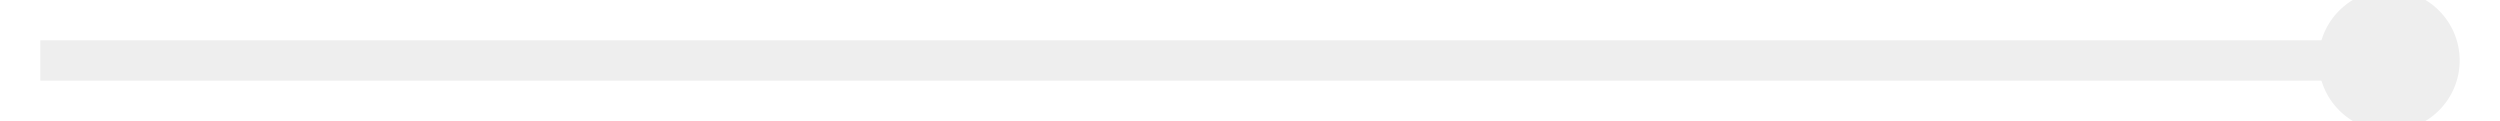
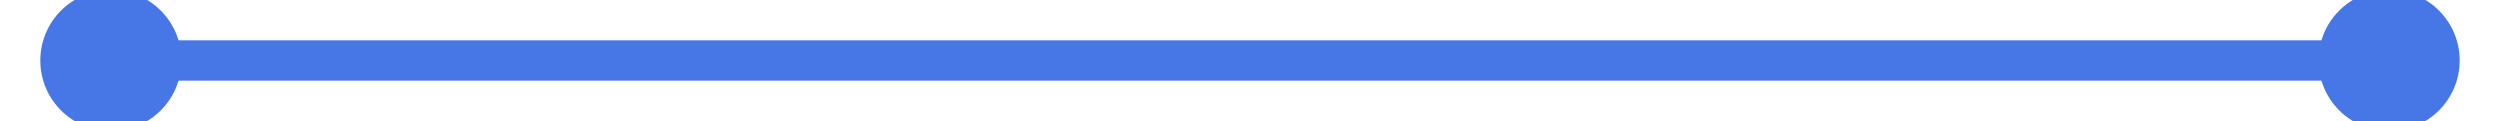
- <svg xmlns="http://www.w3.org/2000/svg" version="1.1" width="124px" height="6px" preserveAspectRatio="xMinYMid meet" viewBox="340 89  124 4">
-   <path d="M 458.5 87.5  A 3.5 3.5 0 0 0 455 91 A 3.5 3.5 0 0 0 458.5 94.5 A 3.5 3.5 0 0 0 462 91 A 3.5 3.5 0 0 0 458.5 87.5 Z " fill-rule="nonzero" fill="#eeeeee" stroke="none" />
-   <path d="M 342 91  L 460 91  " stroke-width="2" stroke="#eeeeee" fill="none" />
+ <svg xmlns="http://www.w3.org/2000/svg" version="1.1" width="124px" height="6px" preserveAspectRatio="xMinYMid meet" viewBox="220 89  124 4">
+   <path d="M 225.5 87.5  A 3.5 3.5 0 0 0 222 91 A 3.5 3.5 0 0 0 225.5 94.5 A 3.5 3.5 0 0 0 229 91 A 3.5 3.5 0 0 0 225.5 87.5 Z M 338.5 87.5  A 3.5 3.5 0 0 0 335 91 A 3.5 3.5 0 0 0 338.5 94.5 A 3.5 3.5 0 0 0 342 91 A 3.5 3.5 0 0 0 338.5 87.5 Z " fill-rule="nonzero" fill="#4777e6" stroke="none" />
+   <path d="M 224 91  L 340 91  " stroke-width="2" stroke="#4777e6" fill="none" />
</svg>
